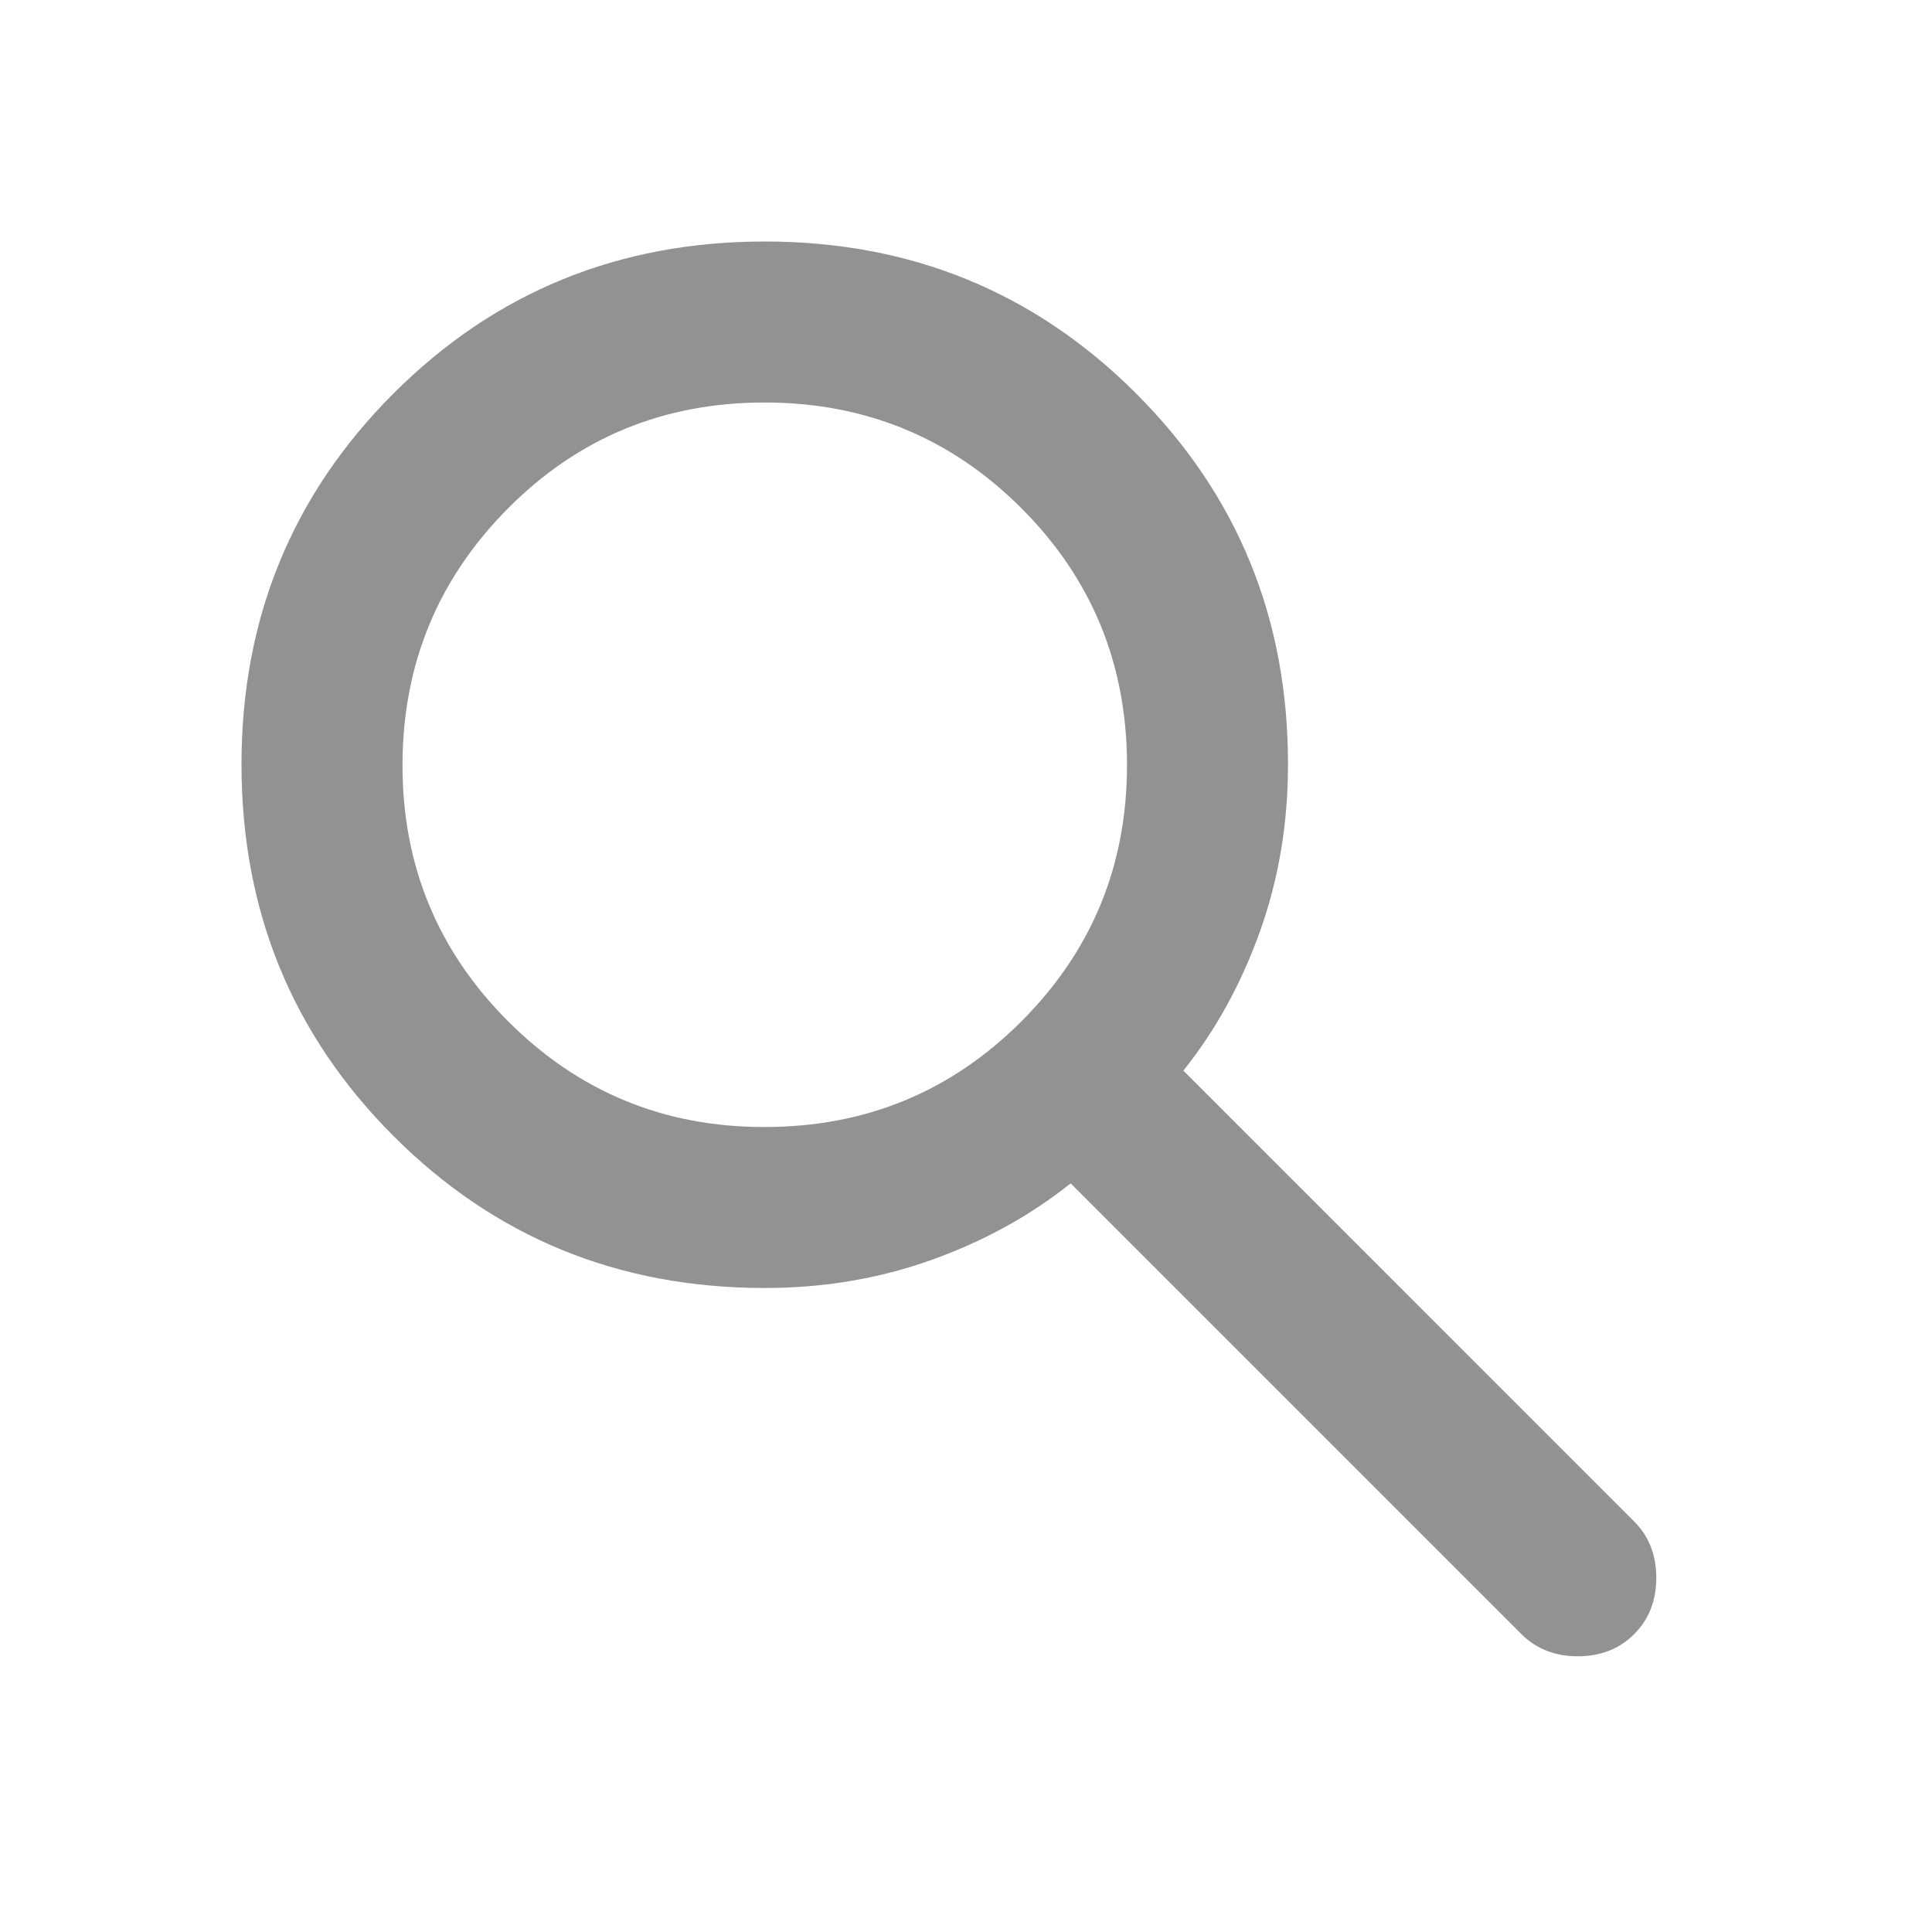
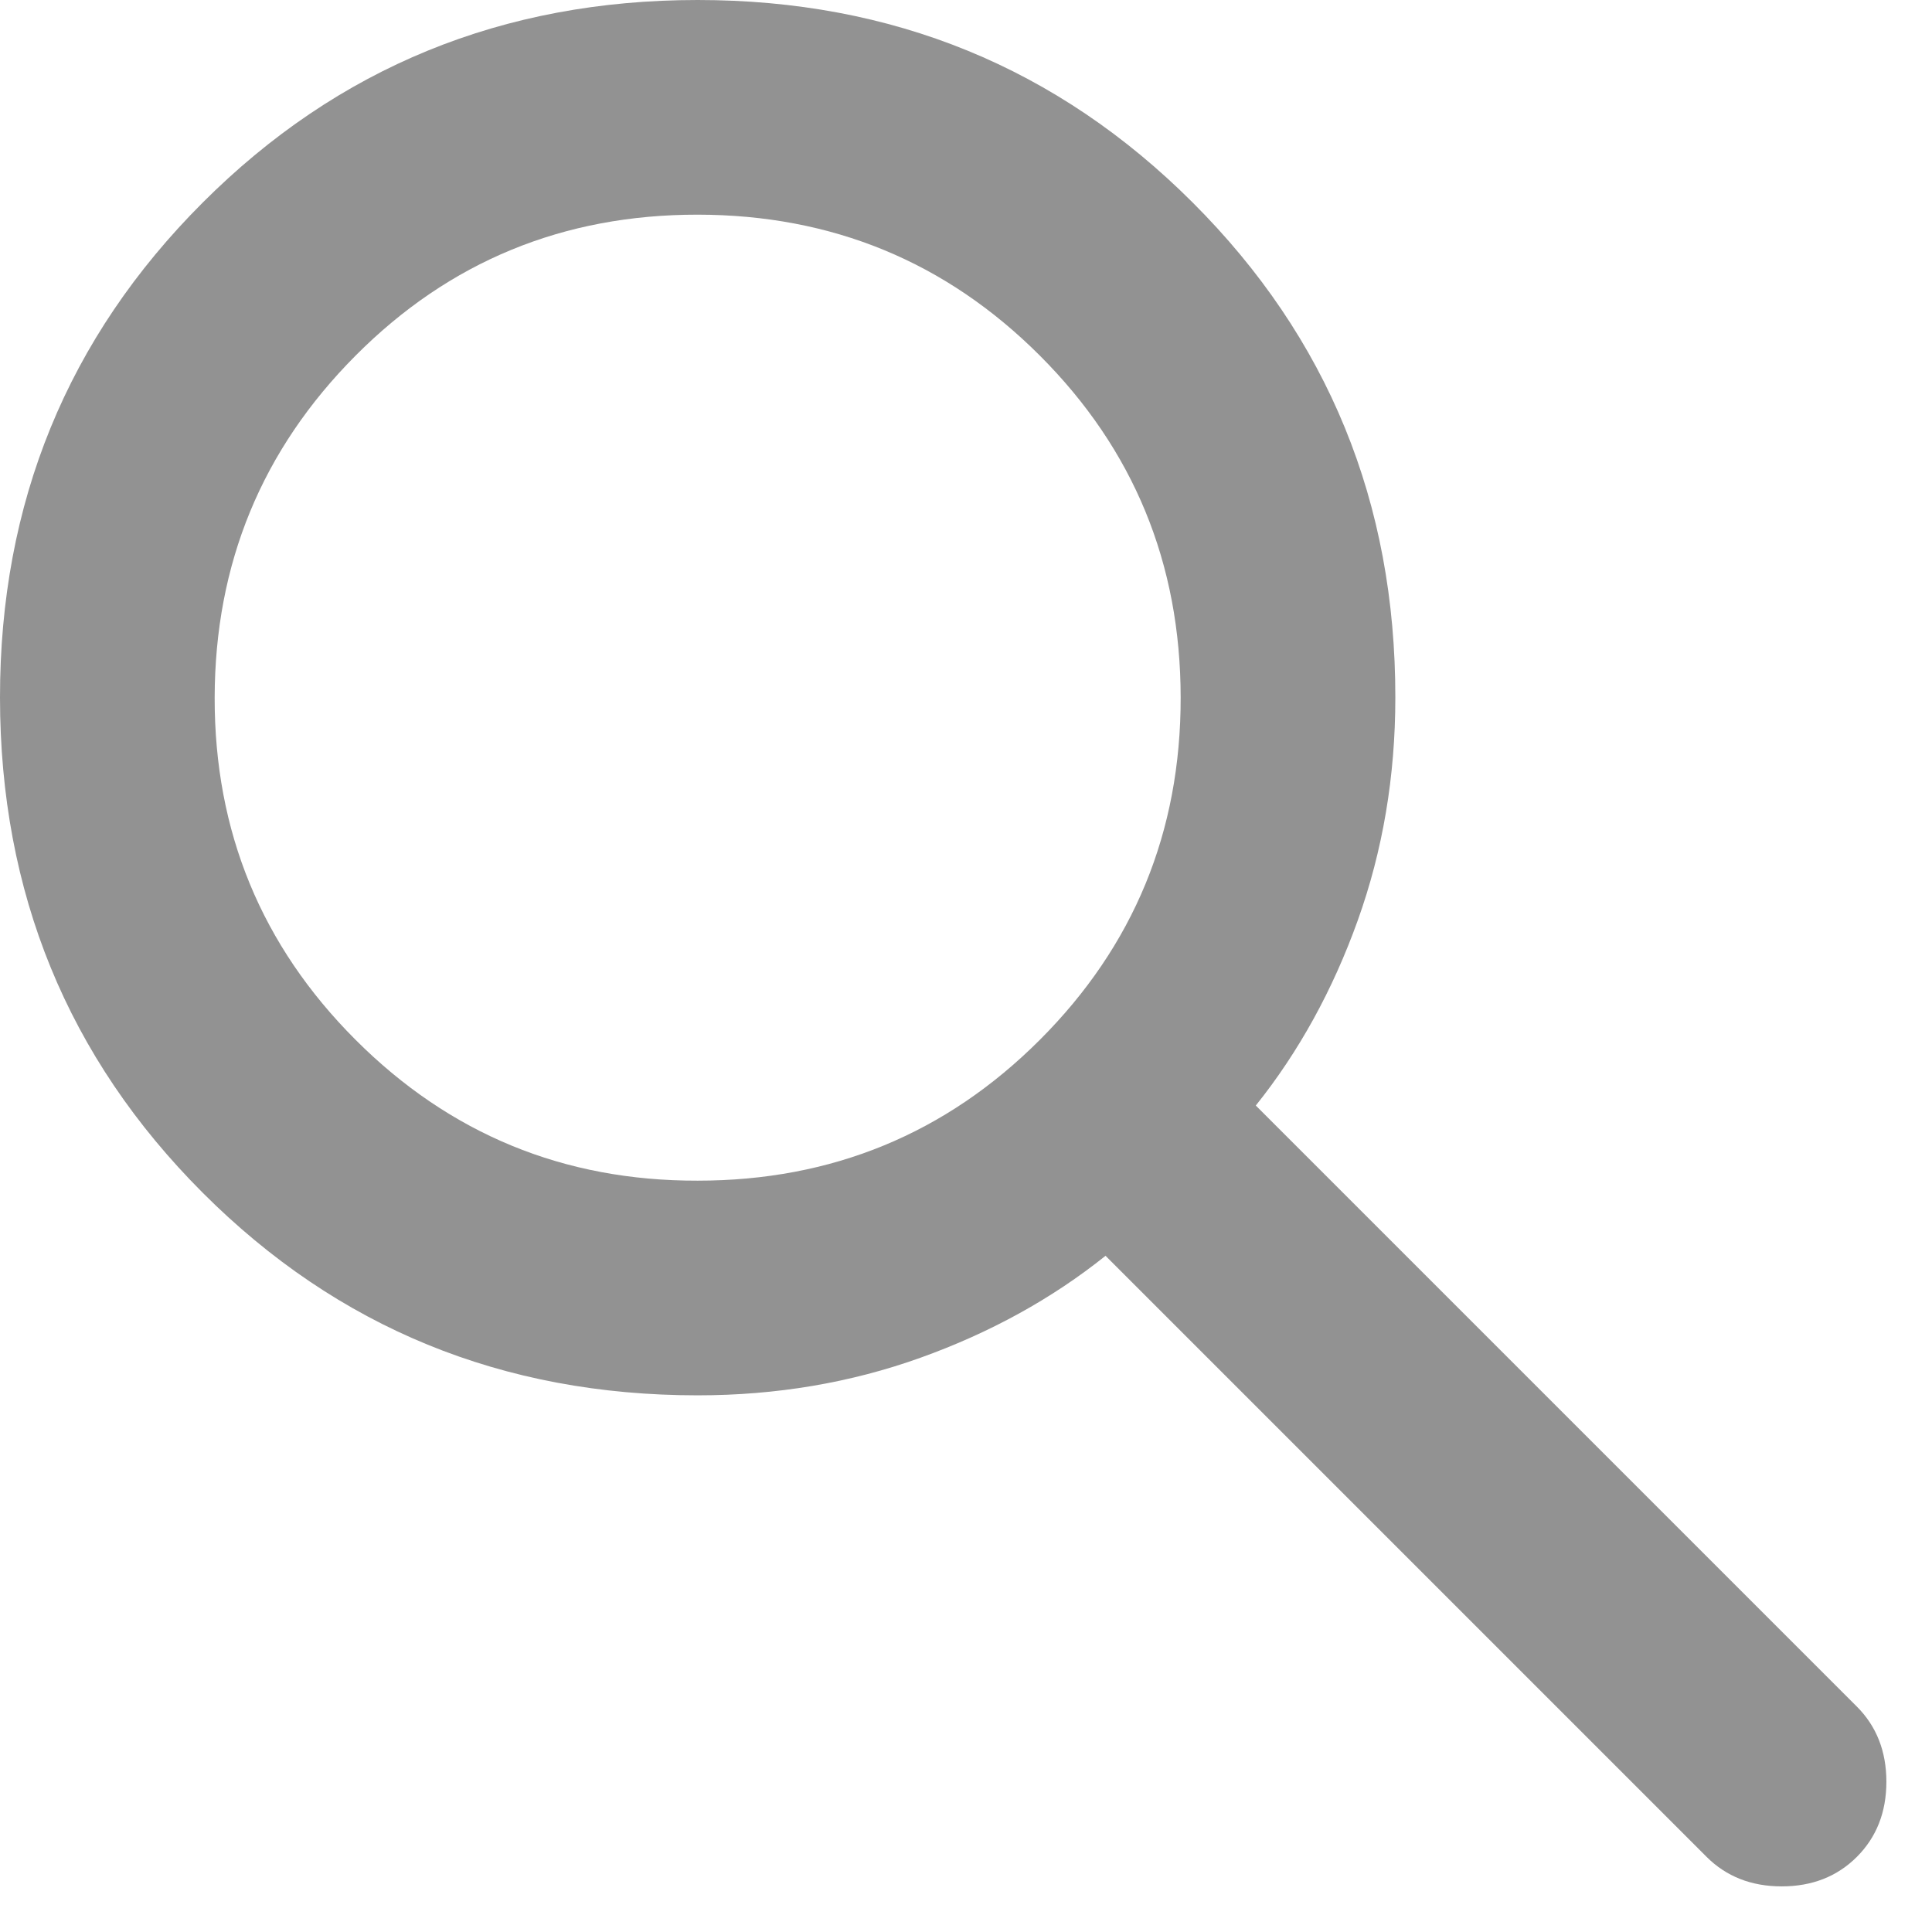
- <svg xmlns="http://www.w3.org/2000/svg" width="24" height="24" viewBox="0 0 24 24" fill="none">
-   <path d="M9.5 16C7.683 16 6.146 15.371 4.888 14.112C3.63 12.853 3.001 11.316 3 9.5C2.999 7.684 3.629 6.147 4.888 4.888C6.147 3.629 7.685 3 9.5 3C11.315 3 12.853 3.629 14.113 4.888C15.373 6.147 16.002 7.684 16 9.5C16 10.233 15.883 10.925 15.65 11.575C15.417 12.225 15.1 12.8 14.7 13.3L20.3 18.9C20.483 19.083 20.575 19.317 20.575 19.6C20.575 19.883 20.483 20.117 20.3 20.3C20.117 20.483 19.883 20.575 19.6 20.575C19.317 20.575 19.083 20.483 18.9 20.3L13.3 14.7C12.8 15.1 12.225 15.417 11.575 15.65C10.925 15.883 10.233 16 9.5 16ZM9.5 14C10.75 14 11.813 13.563 12.688 12.688C13.563 11.813 14.001 10.751 14 9.5C13.999 8.249 13.562 7.187 12.688 6.313C11.814 5.439 10.751 5.001 9.5 5C8.249 4.999 7.186 5.436 6.313 6.313C5.44 7.19 5.002 8.252 5 9.5C4.998 10.748 5.436 11.811 6.313 12.688C7.19 13.565 8.253 14.003 9.5 14Z" fill="#929292" />
+ <svg xmlns="http://www.w3.org/2000/svg" width="18" height="18" viewBox="0 0 18 18" fill="none">
+   <path d="M6.5 13C4.683 13 3.146 12.371 1.888 11.112C0.63 9.853 0.001 8.316 5.29101e-07 6.5C-0.001 4.684 0.629 3.147 1.888 1.888C3.147 0.629 4.685 0 6.5 0C8.315 0 9.853 0.629 11.113 1.888C12.373 3.147 13.002 4.684 13 6.5C13 7.233 12.883 7.925 12.65 8.575C12.417 9.225 12.1 9.8 11.7 10.3L17.3 15.9C17.483 16.083 17.575 16.317 17.575 16.6C17.575 16.883 17.483 17.117 17.3 17.3C17.117 17.483 16.883 17.575 16.6 17.575C16.317 17.575 16.083 17.483 15.9 17.3L10.3 11.7C9.8 12.1 9.225 12.417 8.575 12.65C7.925 12.883 7.233 13 6.5 13ZM6.5 11C7.75 11 8.813 10.563 9.688 9.688C10.563 8.813 11.001 7.751 11 6.5C10.999 5.249 10.562 4.187 9.688 3.313C8.814 2.439 7.751 2.001 6.5 2C5.249 1.999 4.186 2.436 3.313 3.313C2.44 4.19 2.002 5.252 2 6.5C1.998 7.748 2.436 8.811 3.313 9.688C4.19 10.565 5.253 11.003 6.5 11Z" fill="#929292" />
</svg>
